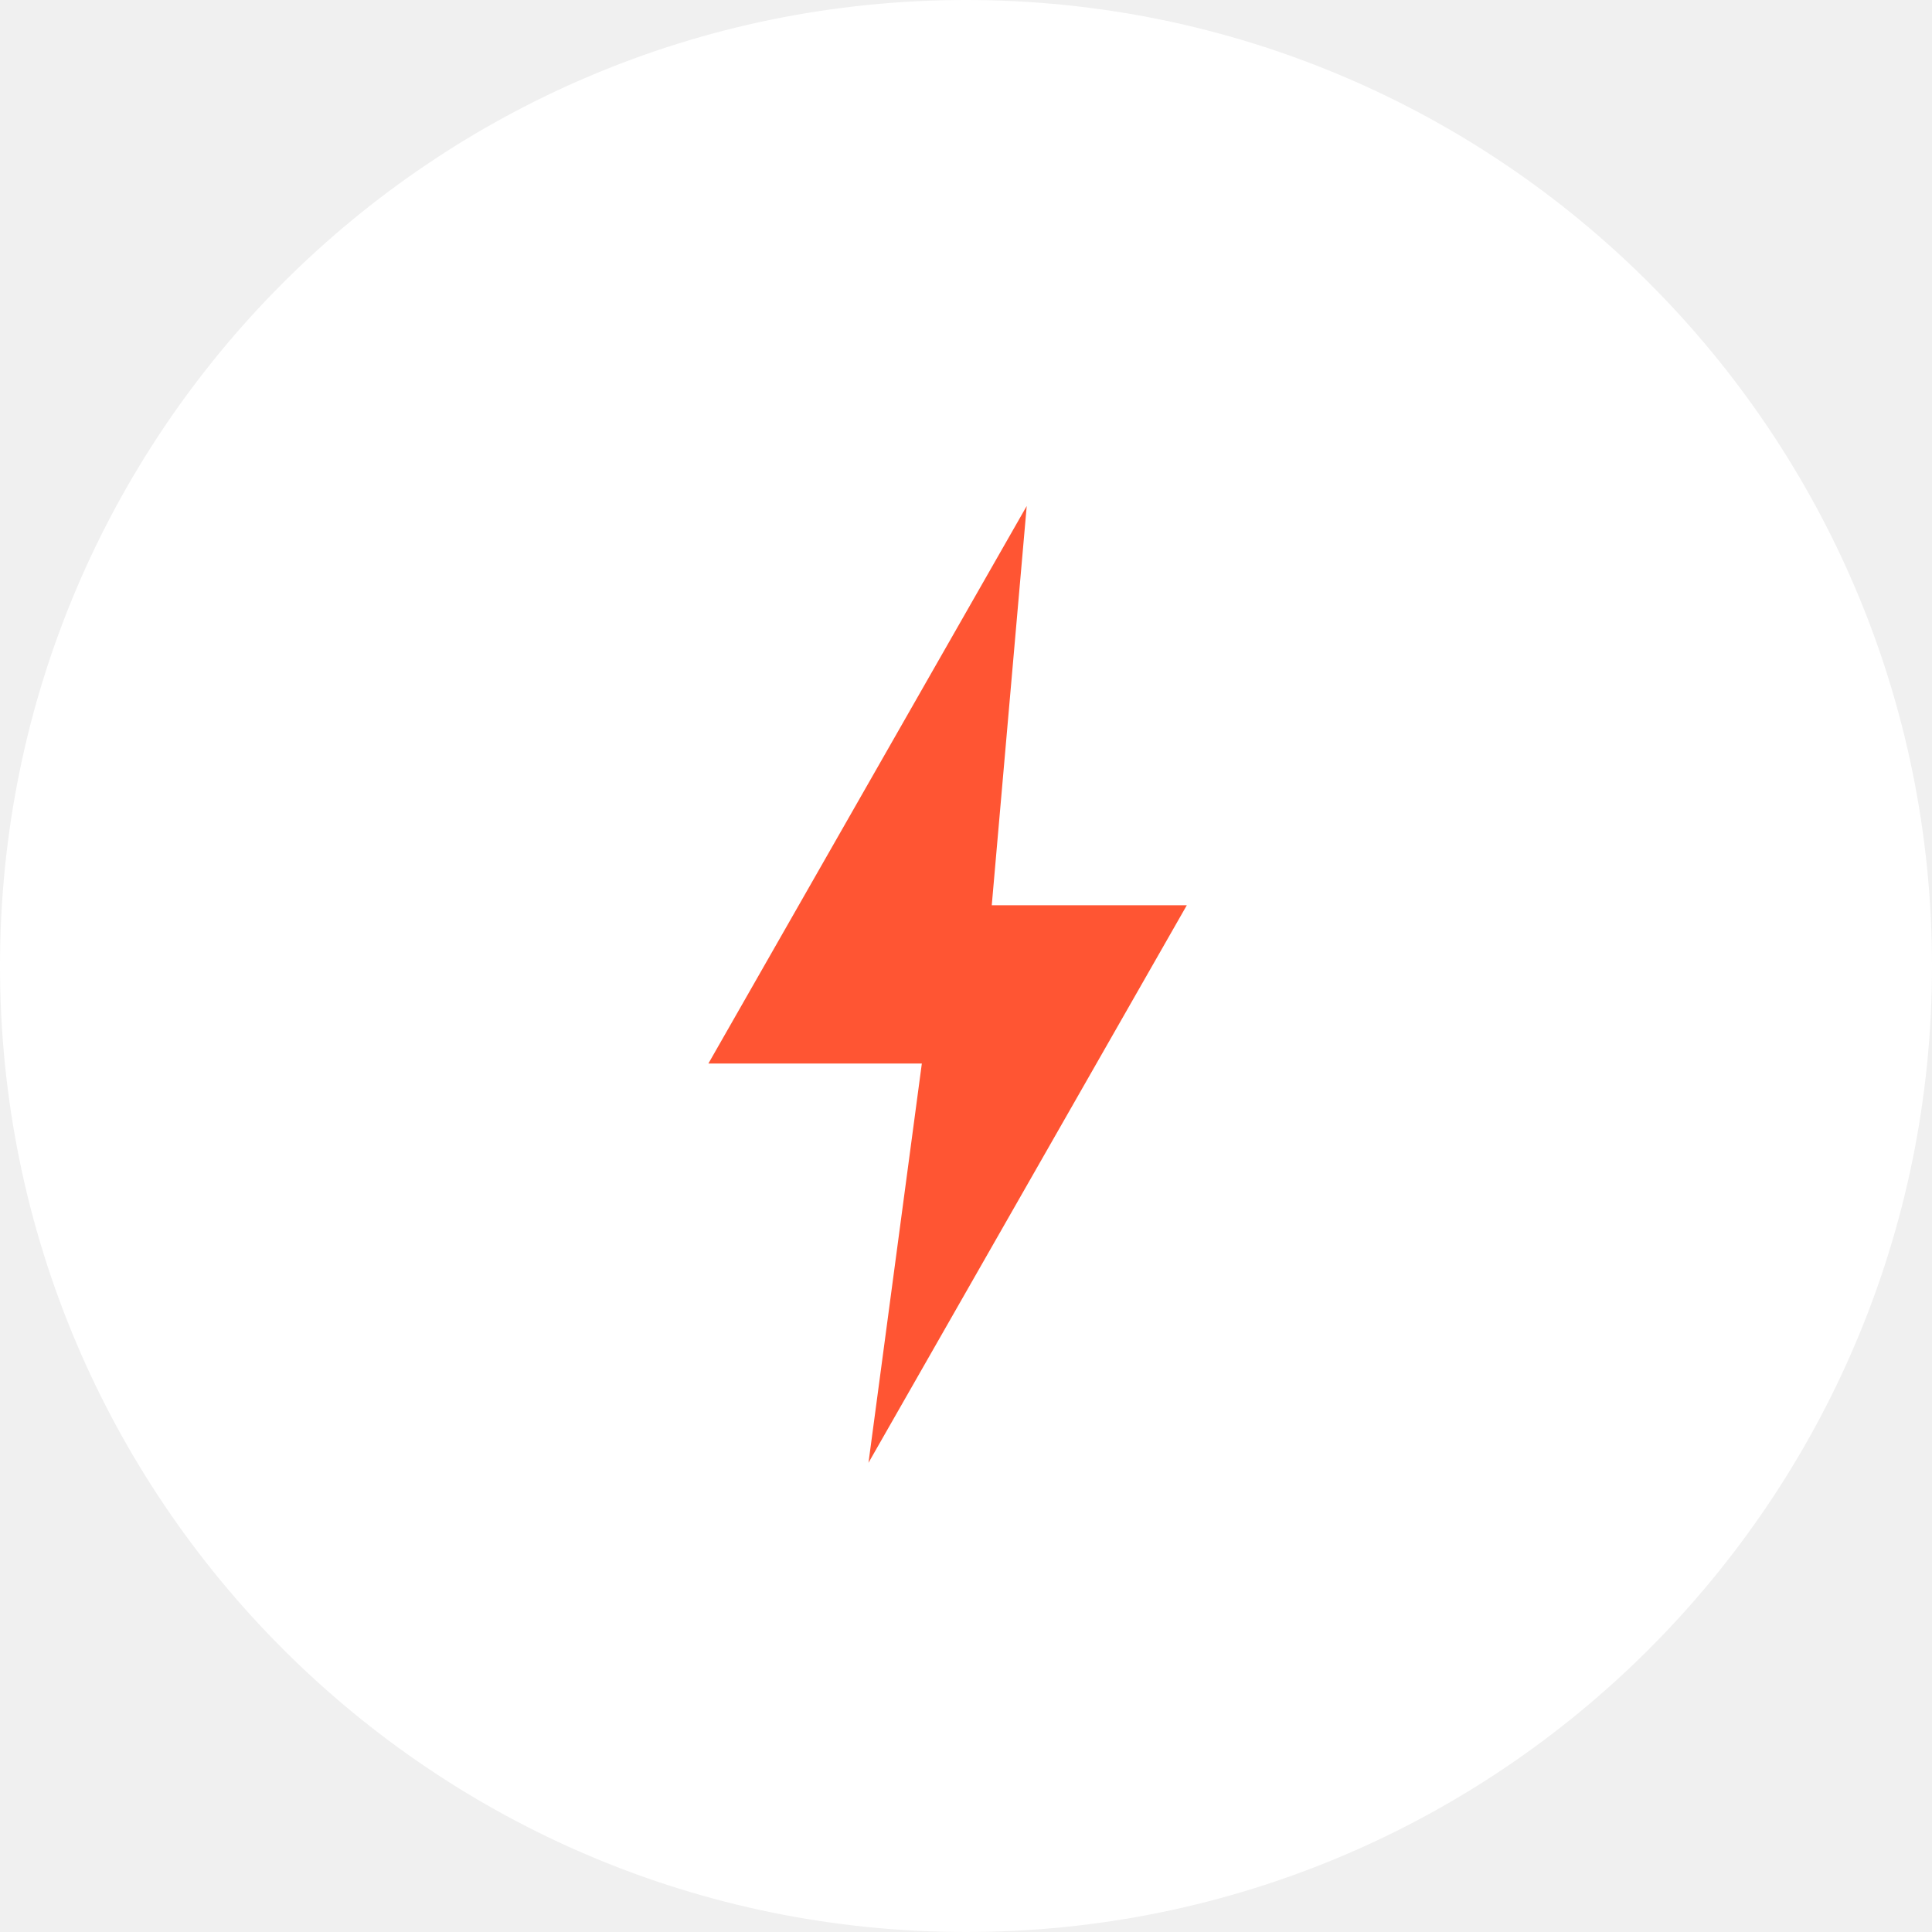
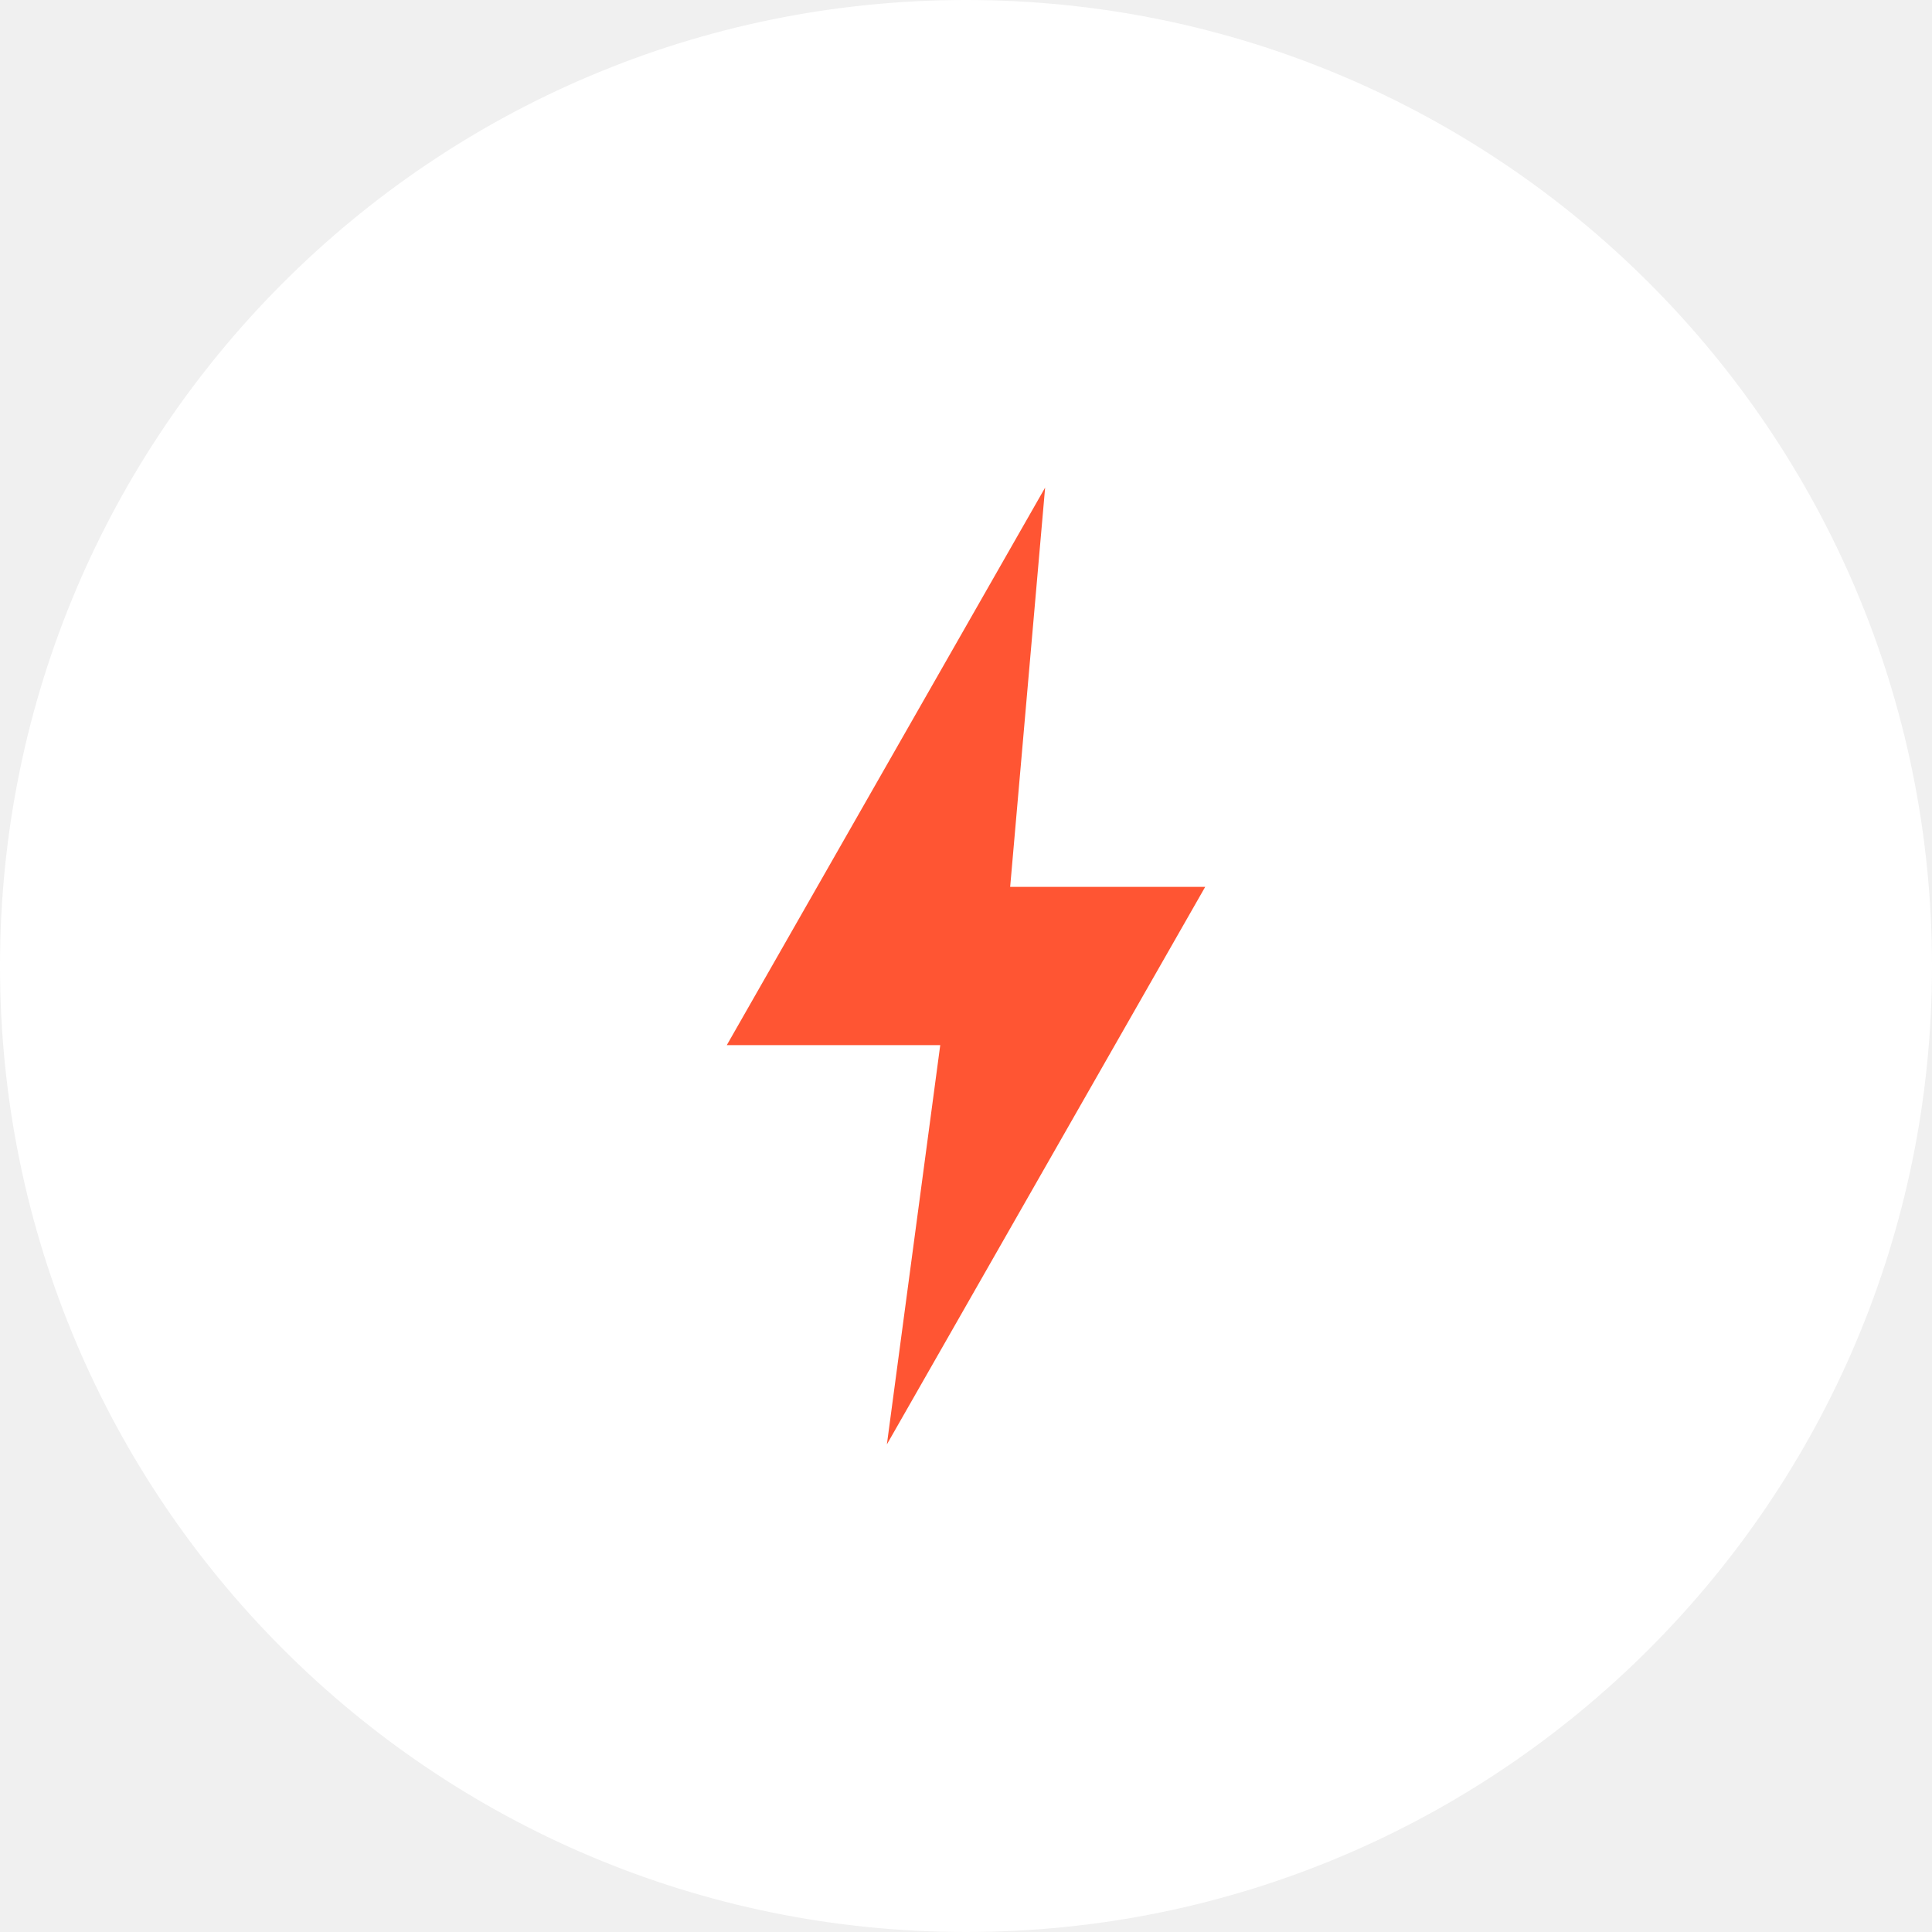
<svg xmlns="http://www.w3.org/2000/svg" version="1.1" id="Layer_1" x="0px" y="0px" viewBox="0 0 105 105" style="enable-background:new 0 0 105 105;" xml:space="preserve">
  <style type="text/css">
	.st0{fill:#FFFFFF;}
	.st1{fill-rule:evenodd;clip-rule:evenodd;fill:#FF5533;}
</style>
-   <g id="électricité-hover-state" transform="translate(0 0)">
-     <circle id="ellipse" class="st0" cx="52.5" cy="52.5" r="52.5" />
-     <g id="icon" transform="translate(41.5 30.5)">
-       <path id="Path_134" class="st1" d="M23,18.7H12.4L14.3-3L-3,27.3l11.6,0L5.7,49L23,18.7z" />
-     </g>
+   <circle id="ellipse" class="st0" cx="52.5" cy="52.5" r="52.5" />
+   <g id="icon" transform="translate(41.5 30.5)">
+     <path id="Path_134" class="st1" d="M24,17.7H13.4L15.3-4L-2,26.3H9.6L6.7,48L24,17.7z" />
  </g>
</svg>
